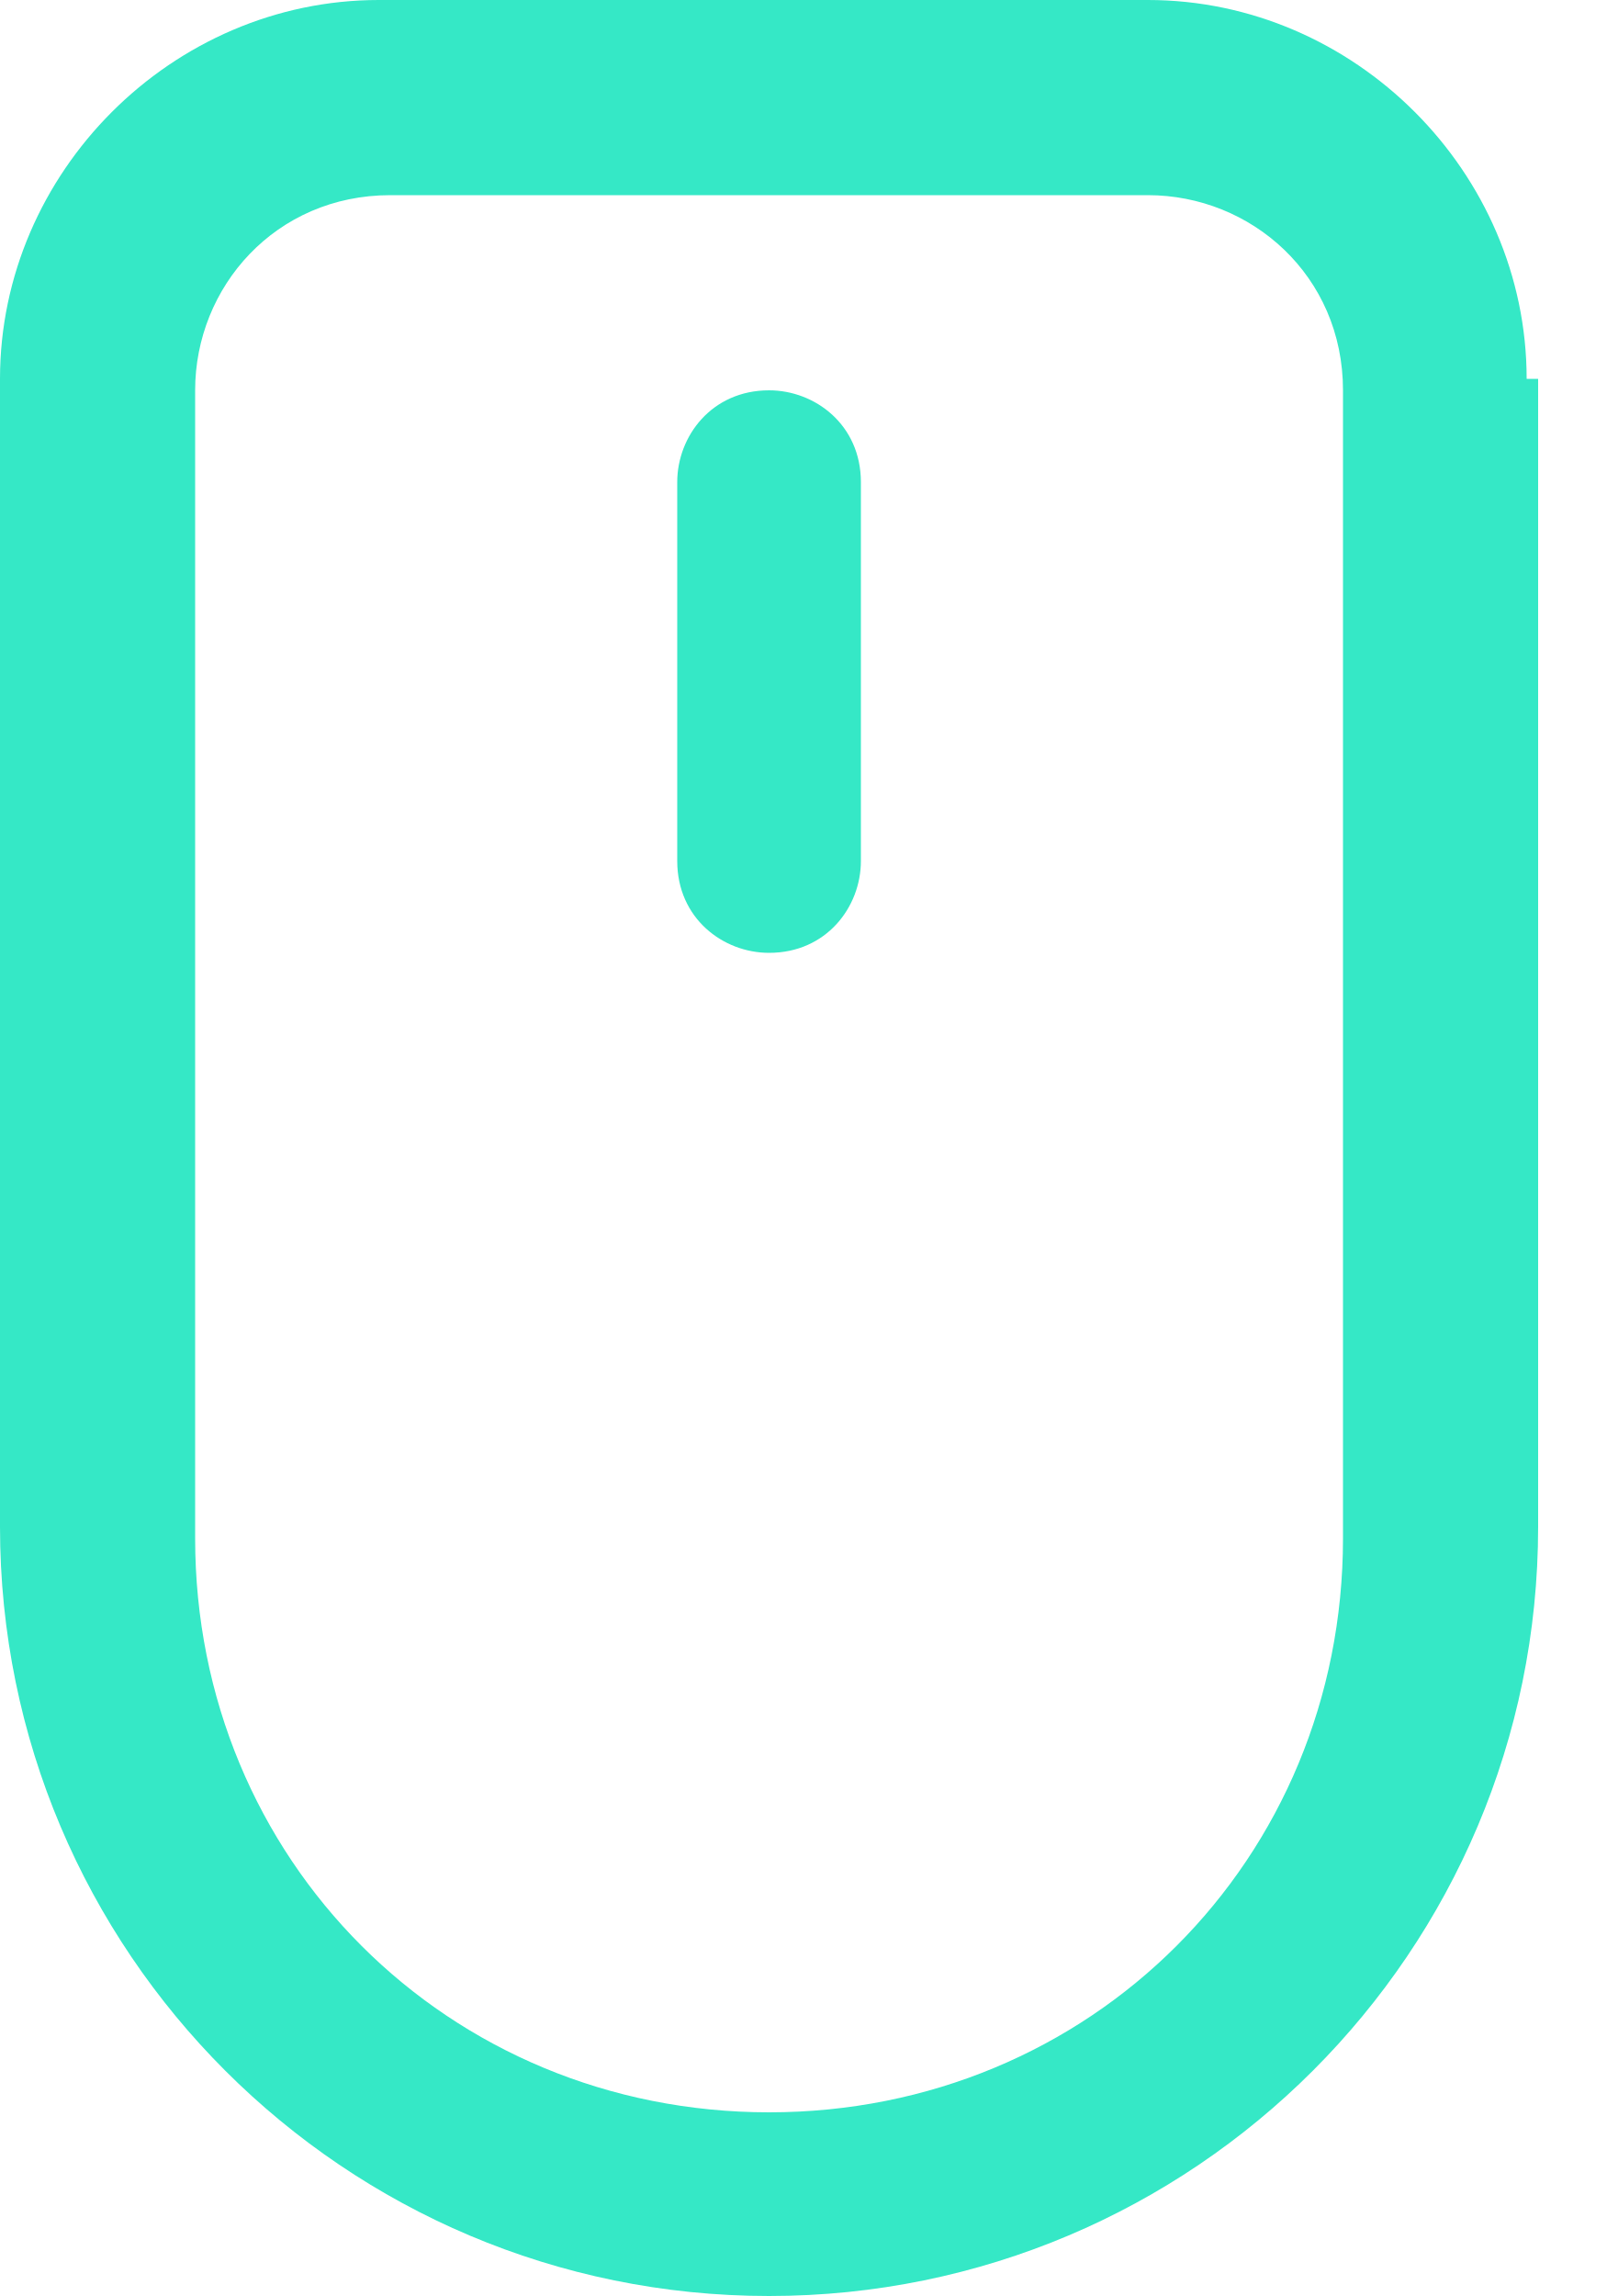
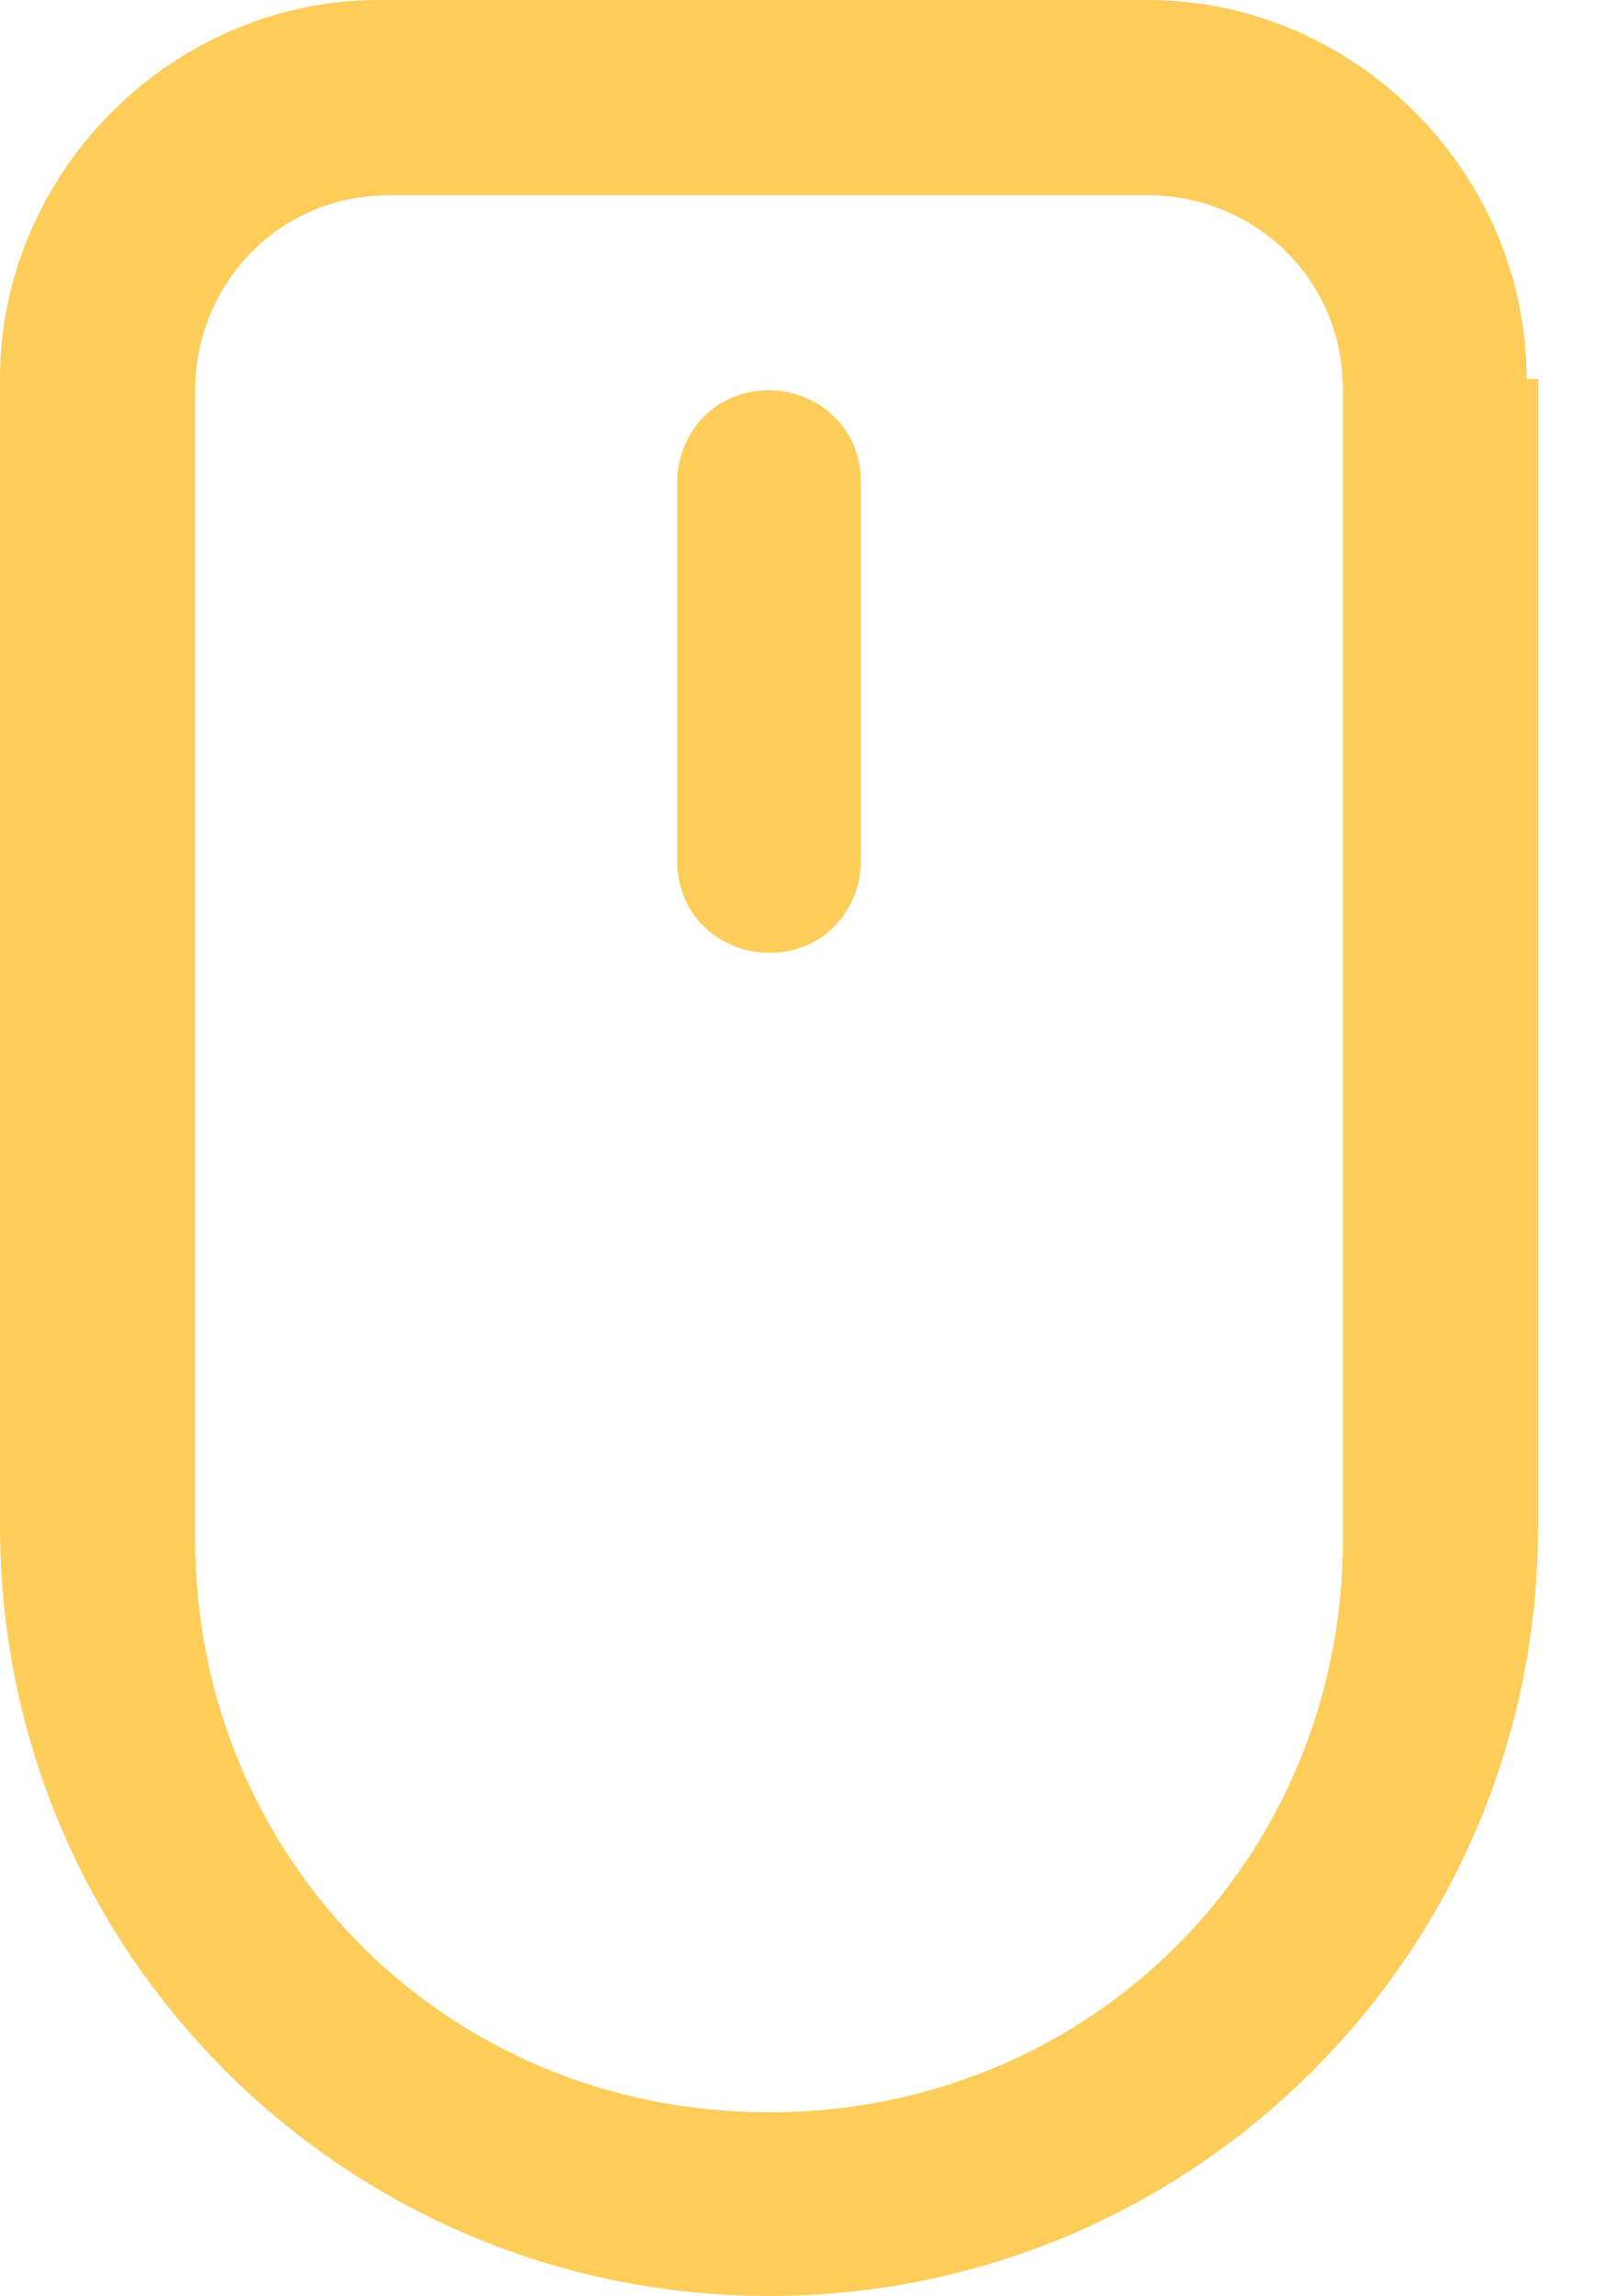
<svg xmlns="http://www.w3.org/2000/svg" version="1.1" id="Warstwa_1" x="0px" y="0px" viewBox="0 0 14 20" enable-background="new 0 0 14 20" xml:space="preserve">
-   <path fill="#35E8C6" d="M10,1.7c0.9,0,1.7,0.7,1.7,1.7v10c0,2.8-2.2,5-5,5c-2.8,0-5-2.2-5-5v-10c0-0.9,0.7-1.7,1.7-1.7H10z   M13.3,3.3C13.3,1.5,11.8,0,10,0H3.3C1.5,0,0,1.5,0,3.3v10C0,17,3,20,6.7,20c3.7,0,6.7-3,6.7-6.7V3.3z M7.5,4.2  c0-0.5-0.4-0.8-0.8-0.8c-0.5,0-0.8,0.4-0.8,0.8v3.3c0,0.5,0.4,0.8,0.8,0.8c0.5,0,0.8-0.4,0.8-0.8V4.2z" />
+   <path fill="#FECC59" d="M10,1.7c0.9,0,1.7,0.7,1.7,1.7v10c0,2.8-2.2,5-5,5c-2.8,0-5-2.2-5-5v-10c0-0.9,0.7-1.7,1.7-1.7H10z   M13.3,3.3C13.3,1.5,11.8,0,10,0H3.3C1.5,0,0,1.5,0,3.3v10C0,17,3,20,6.7,20c3.7,0,6.7-3,6.7-6.7V3.3z M7.5,4.2  c0-0.5-0.4-0.8-0.8-0.8c-0.5,0-0.8,0.4-0.8,0.8v3.3c0,0.5,0.4,0.8,0.8,0.8c0.5,0,0.8-0.4,0.8-0.8V4.2z" />
</svg>
